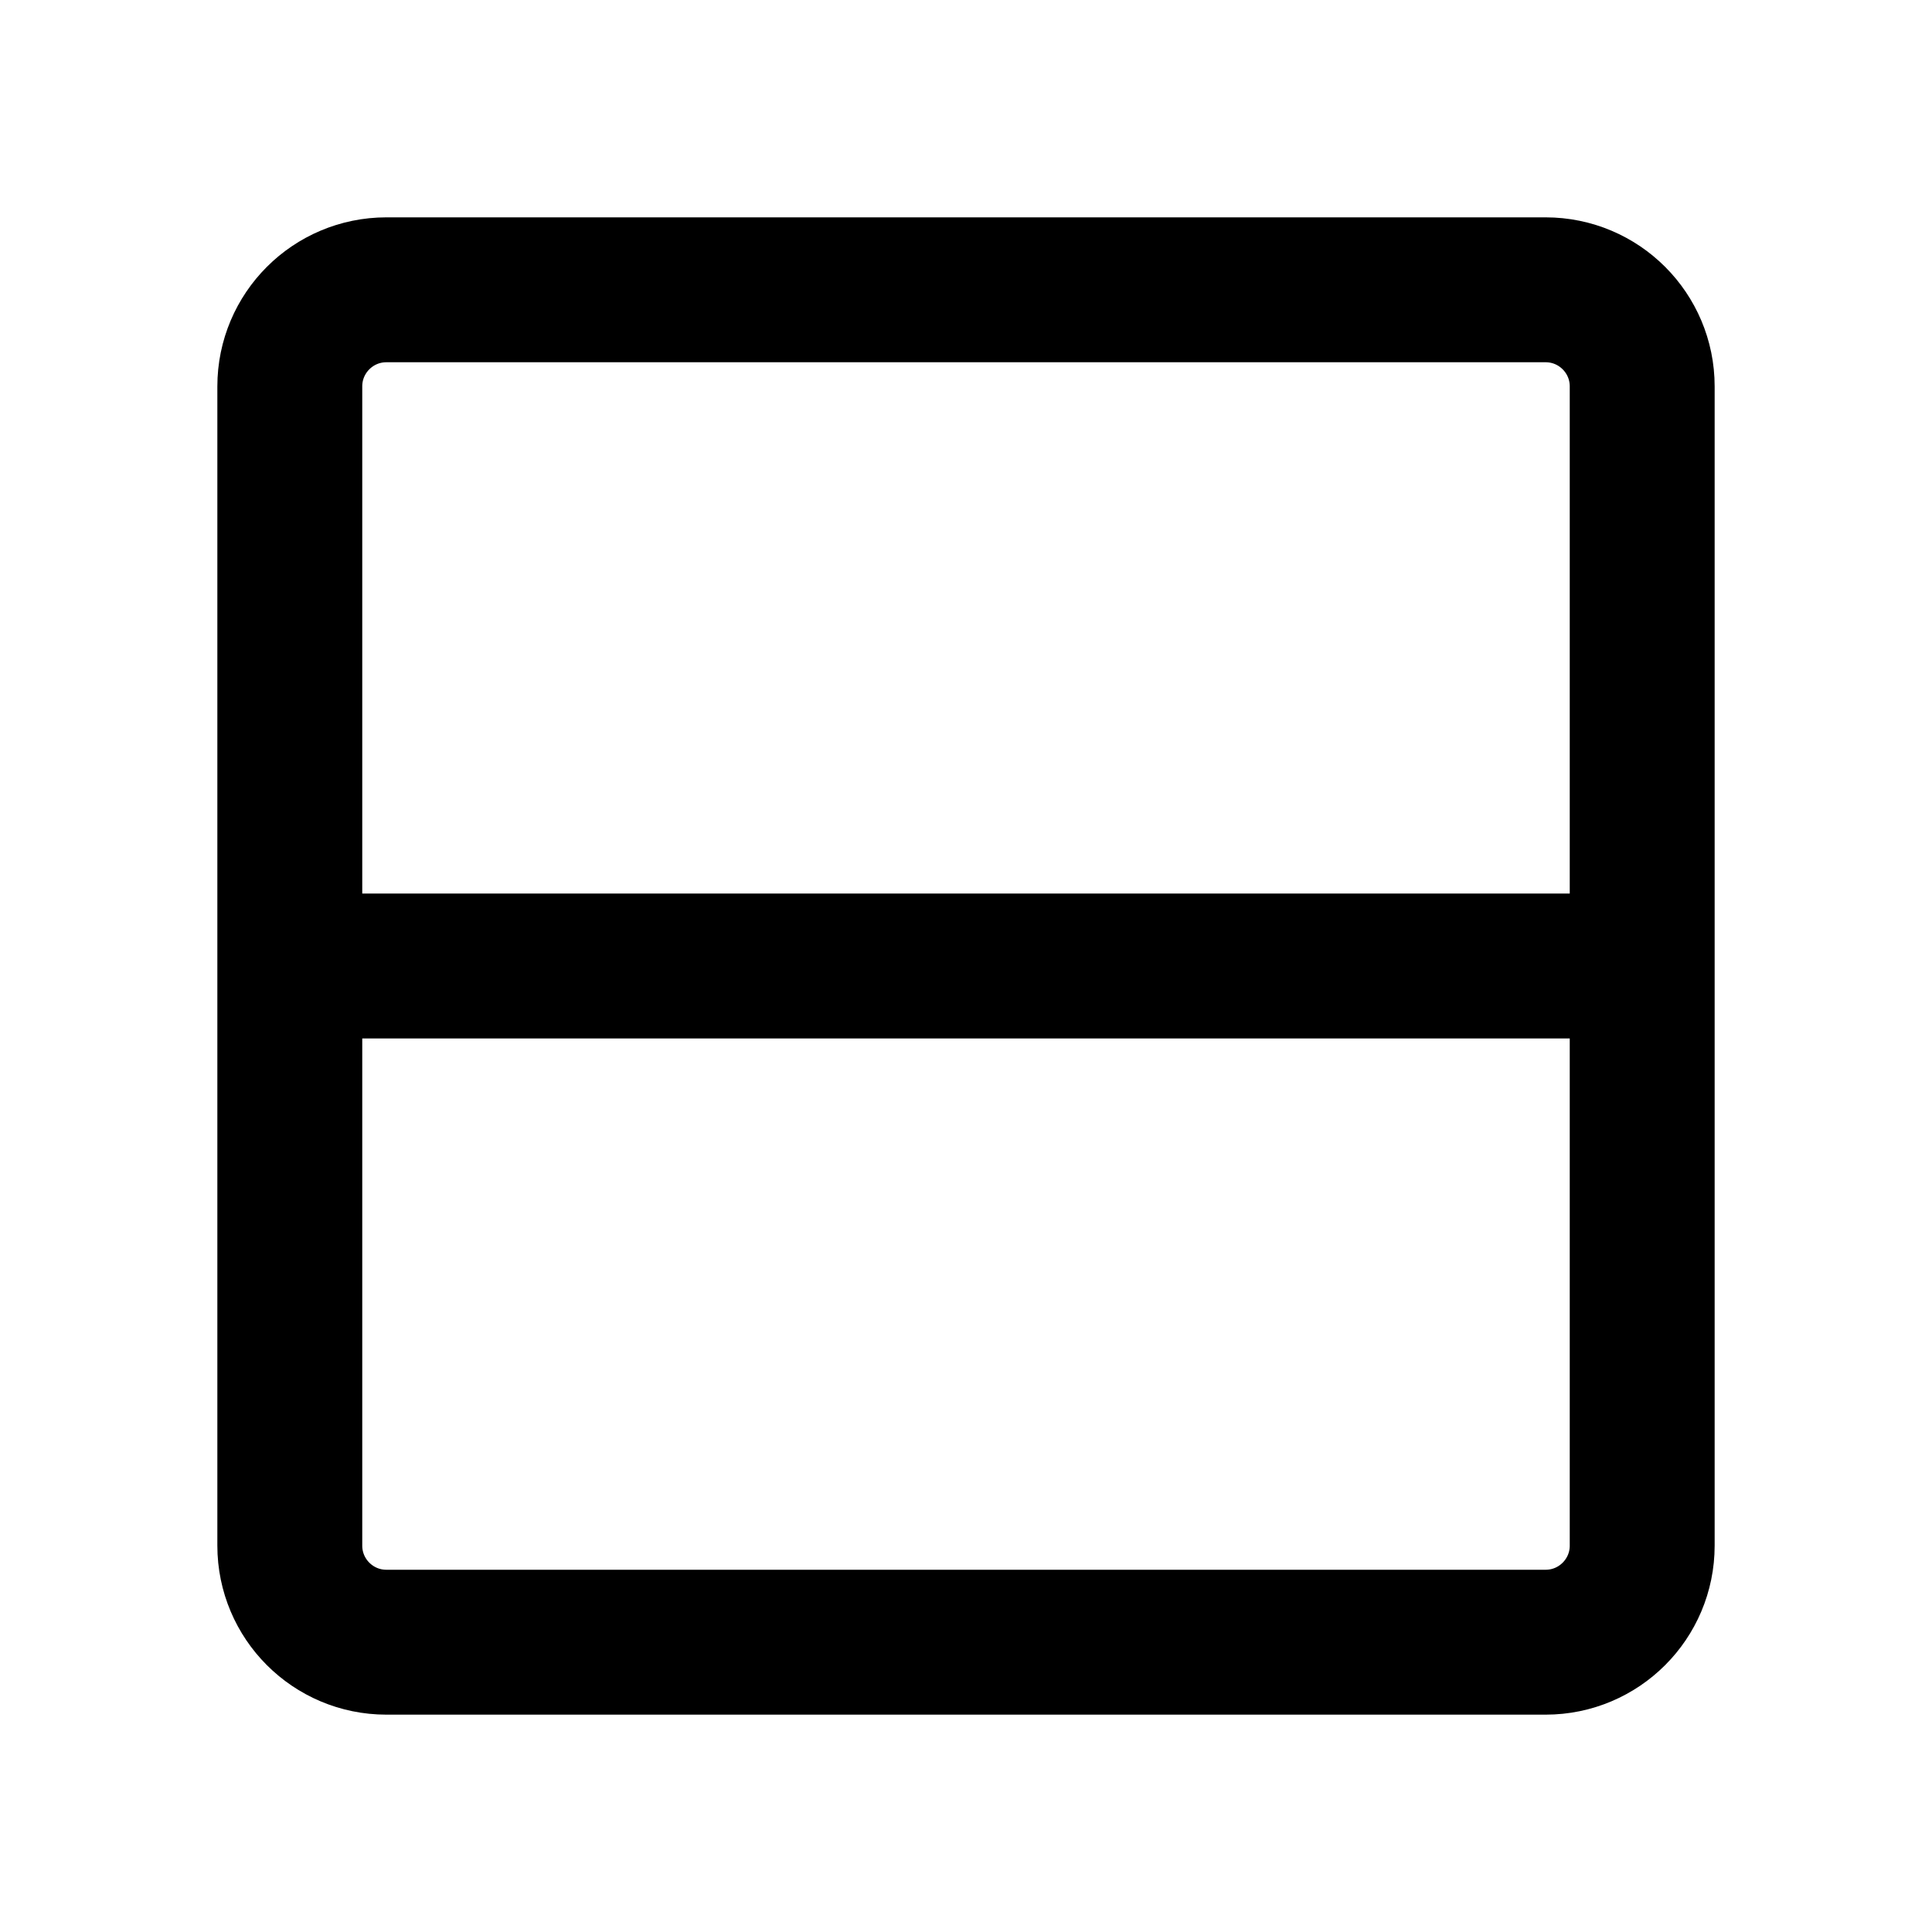
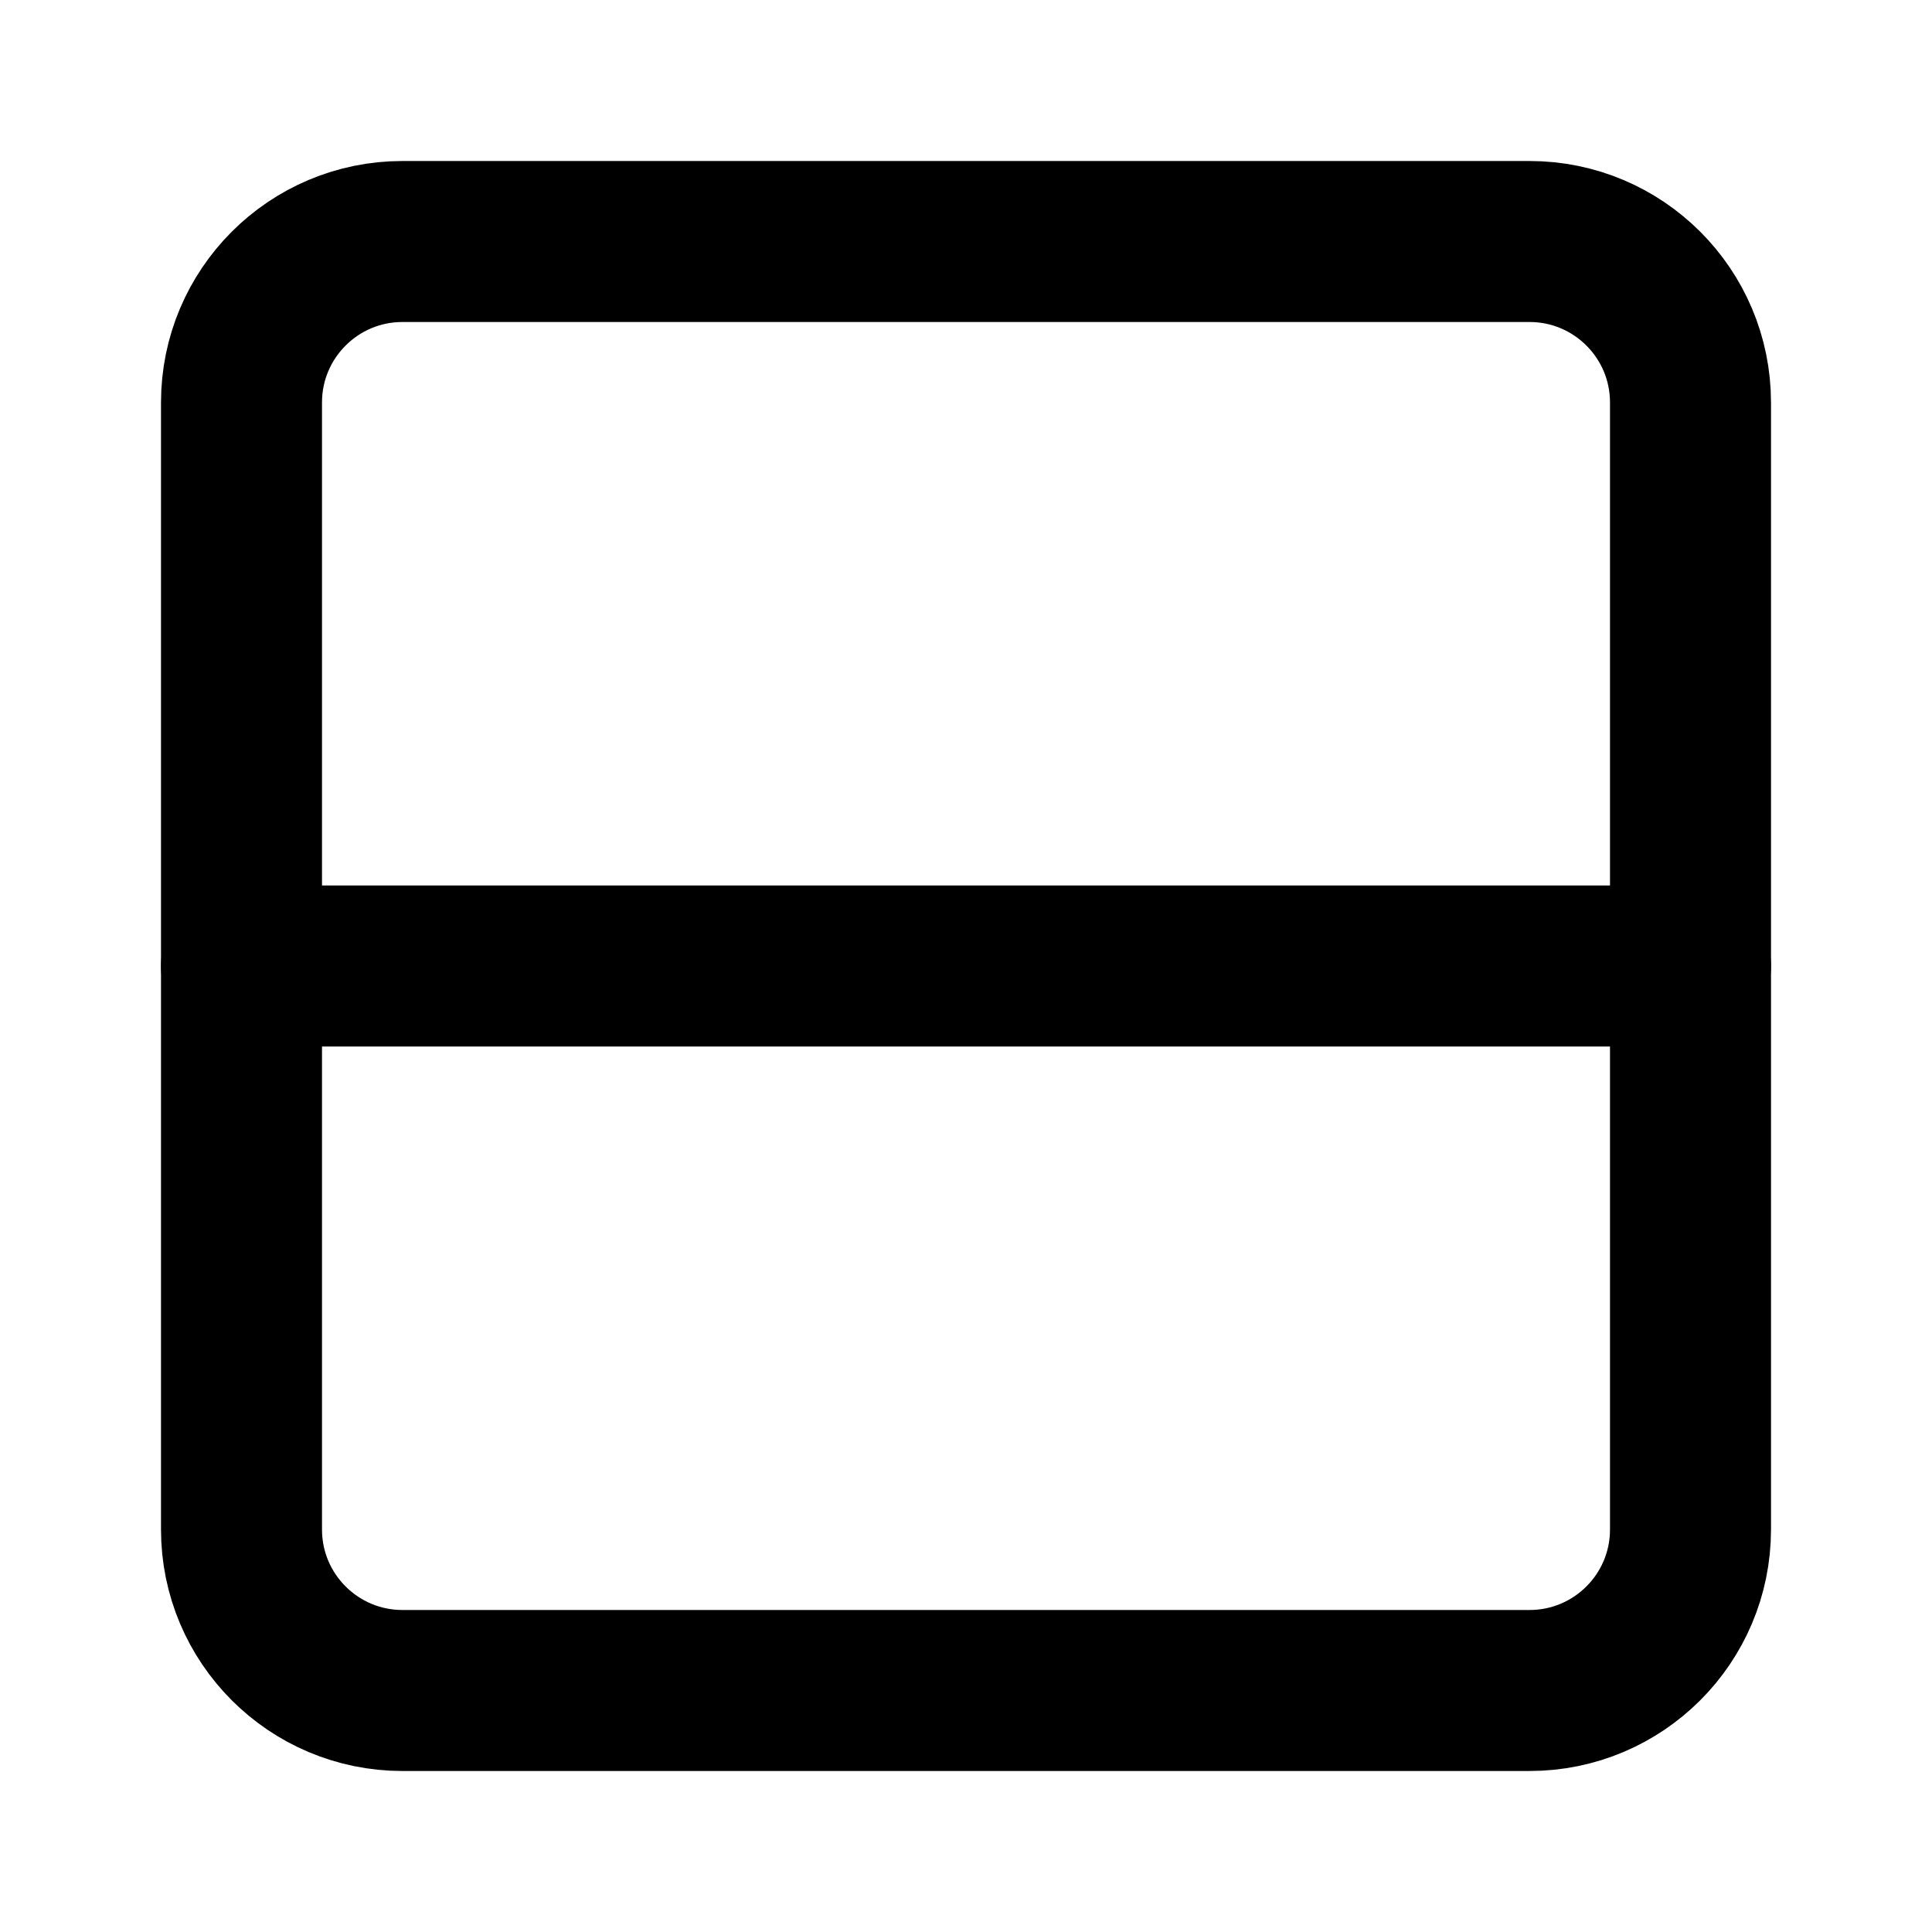
- <svg xmlns="http://www.w3.org/2000/svg" width="20" height="20" viewBox="0 0 20 20">
-   <rect x="3" y="3" width="14" height="14" rx="1" fill="none" stroke="currentColor" stroke-width="1.5" />
-   <line x1="3" y1="10" x2="17" y2="10" stroke="currentColor" stroke-width="1.5" />
+ <svg xmlns="http://www.w3.org/2000/svg" width="24" height="24" viewBox="0 0 24 24" fill="none" stroke="currentColor" stroke-width="2" stroke-linecap="round" stroke-linejoin="round">
+   <rect width="18" height="18" x="3" y="3" rx="2" />
+   <path d="M3 12h18" />
</svg>
